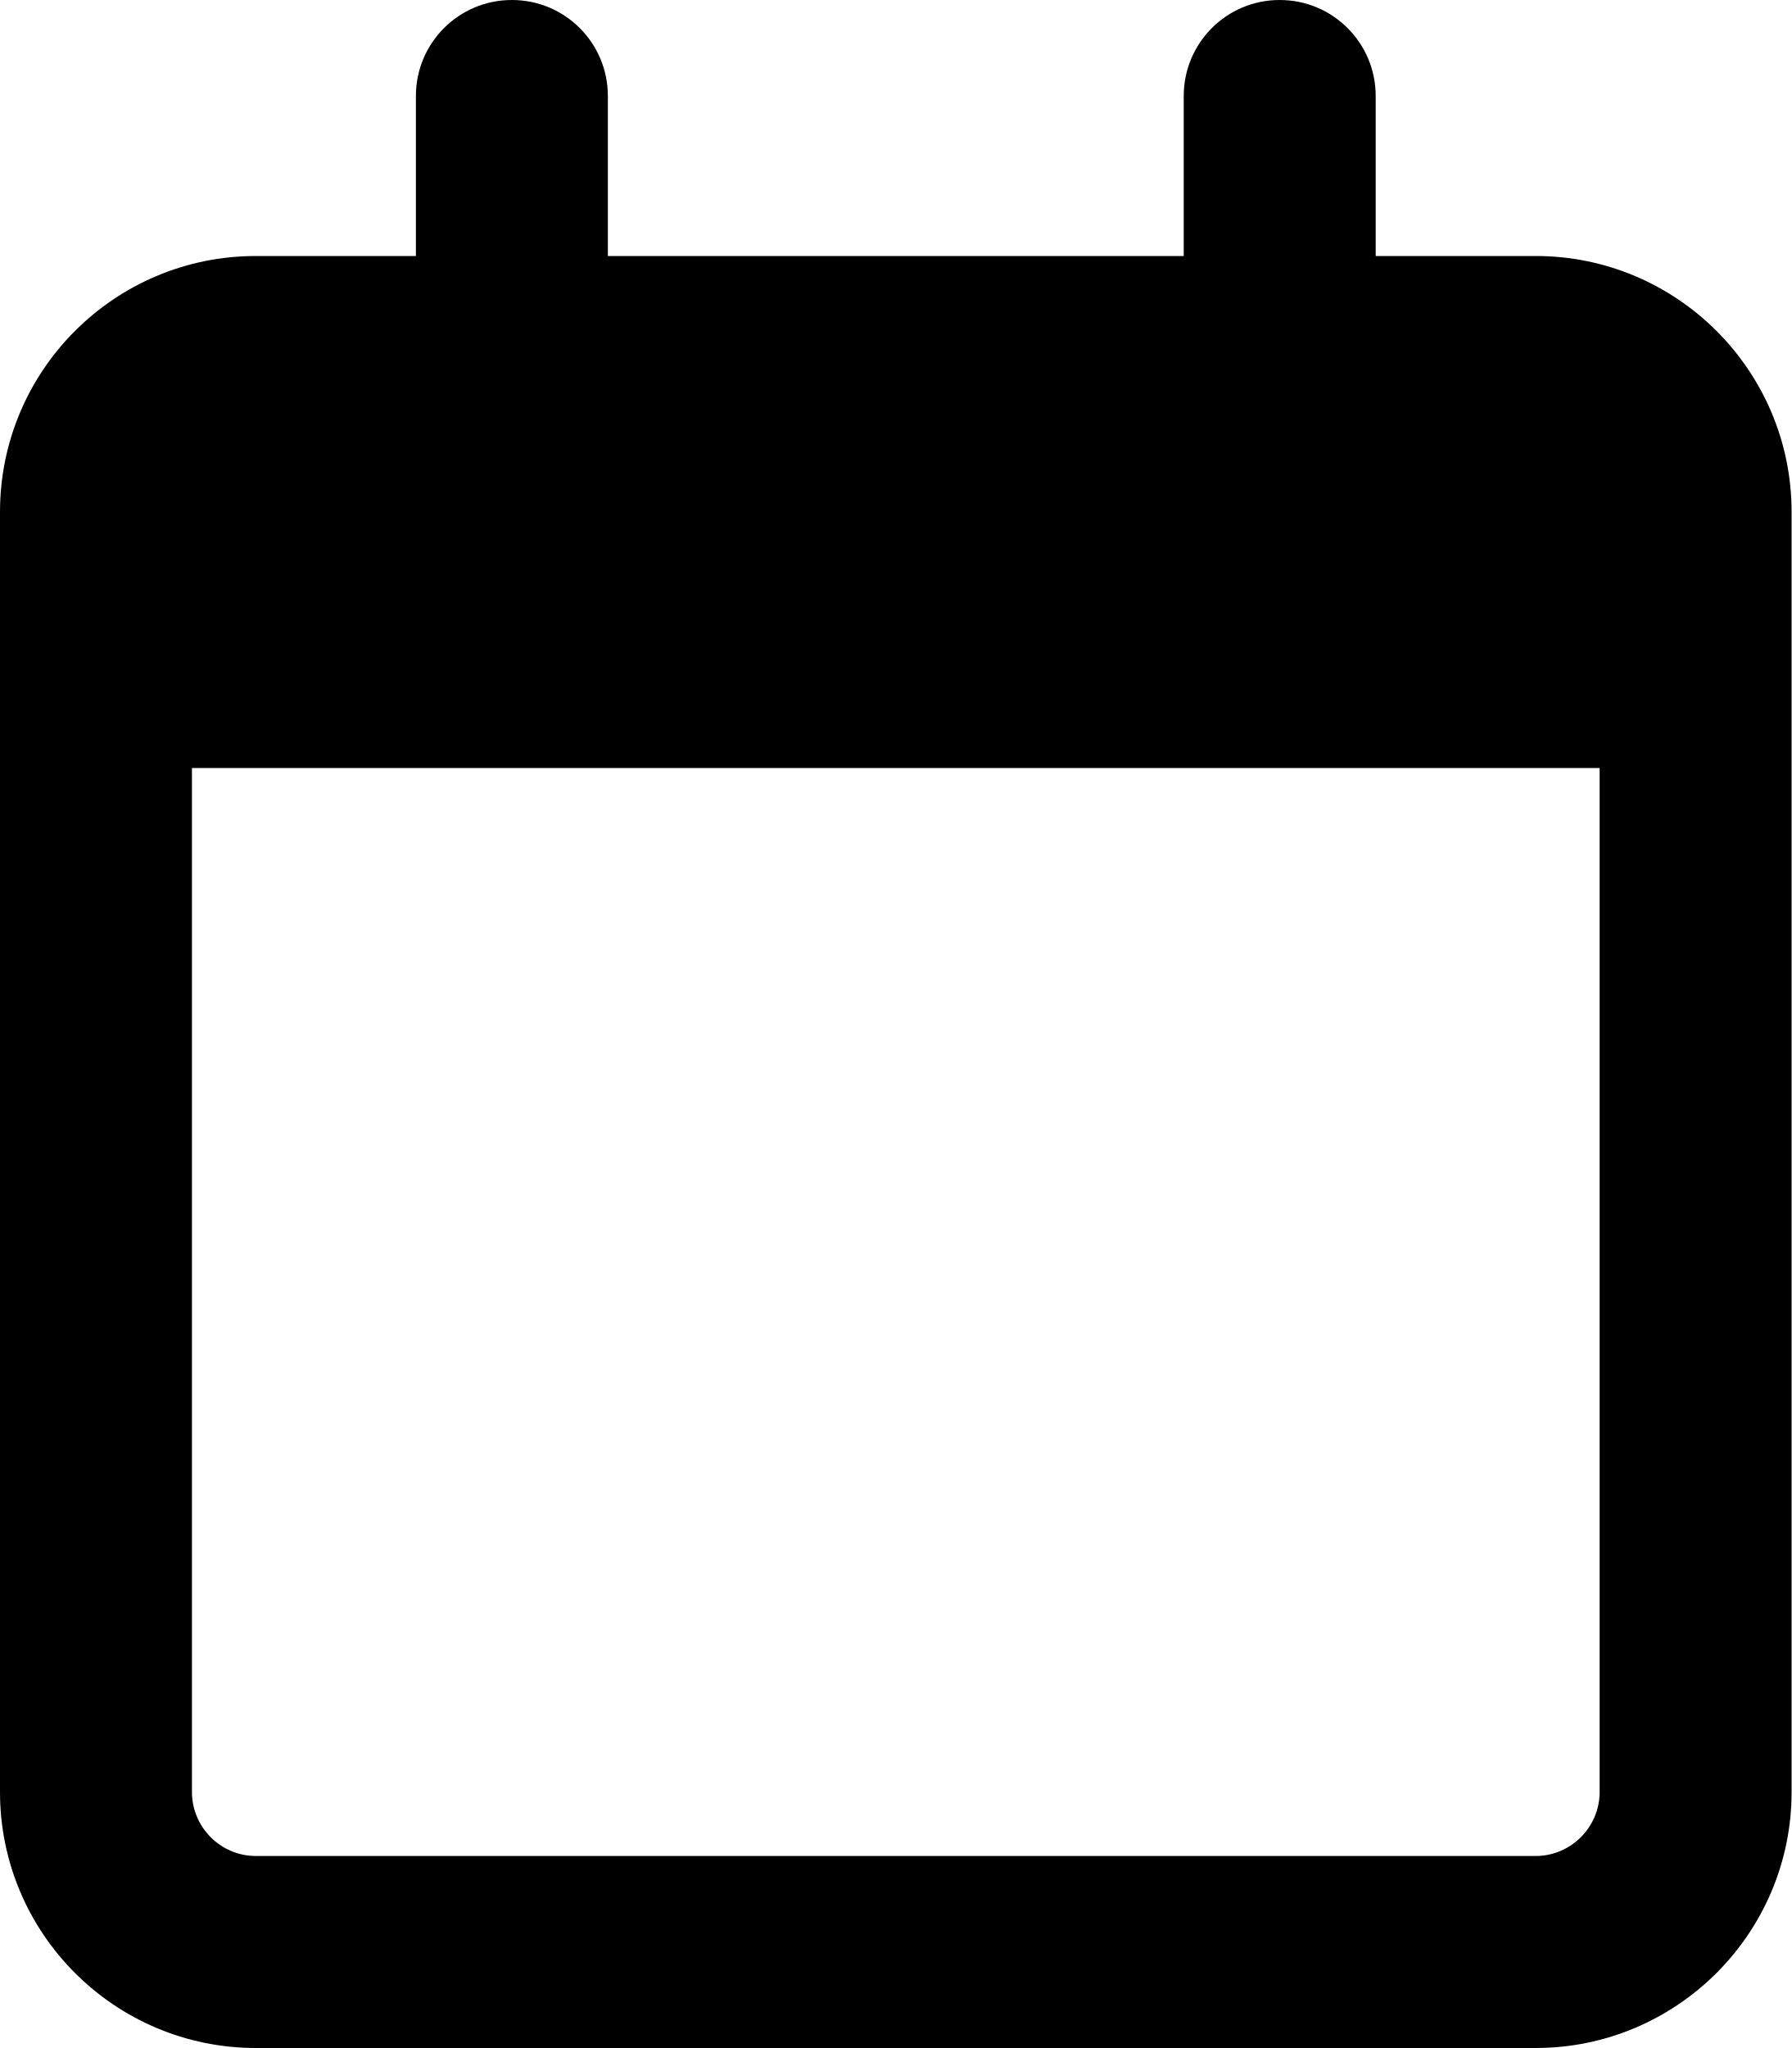
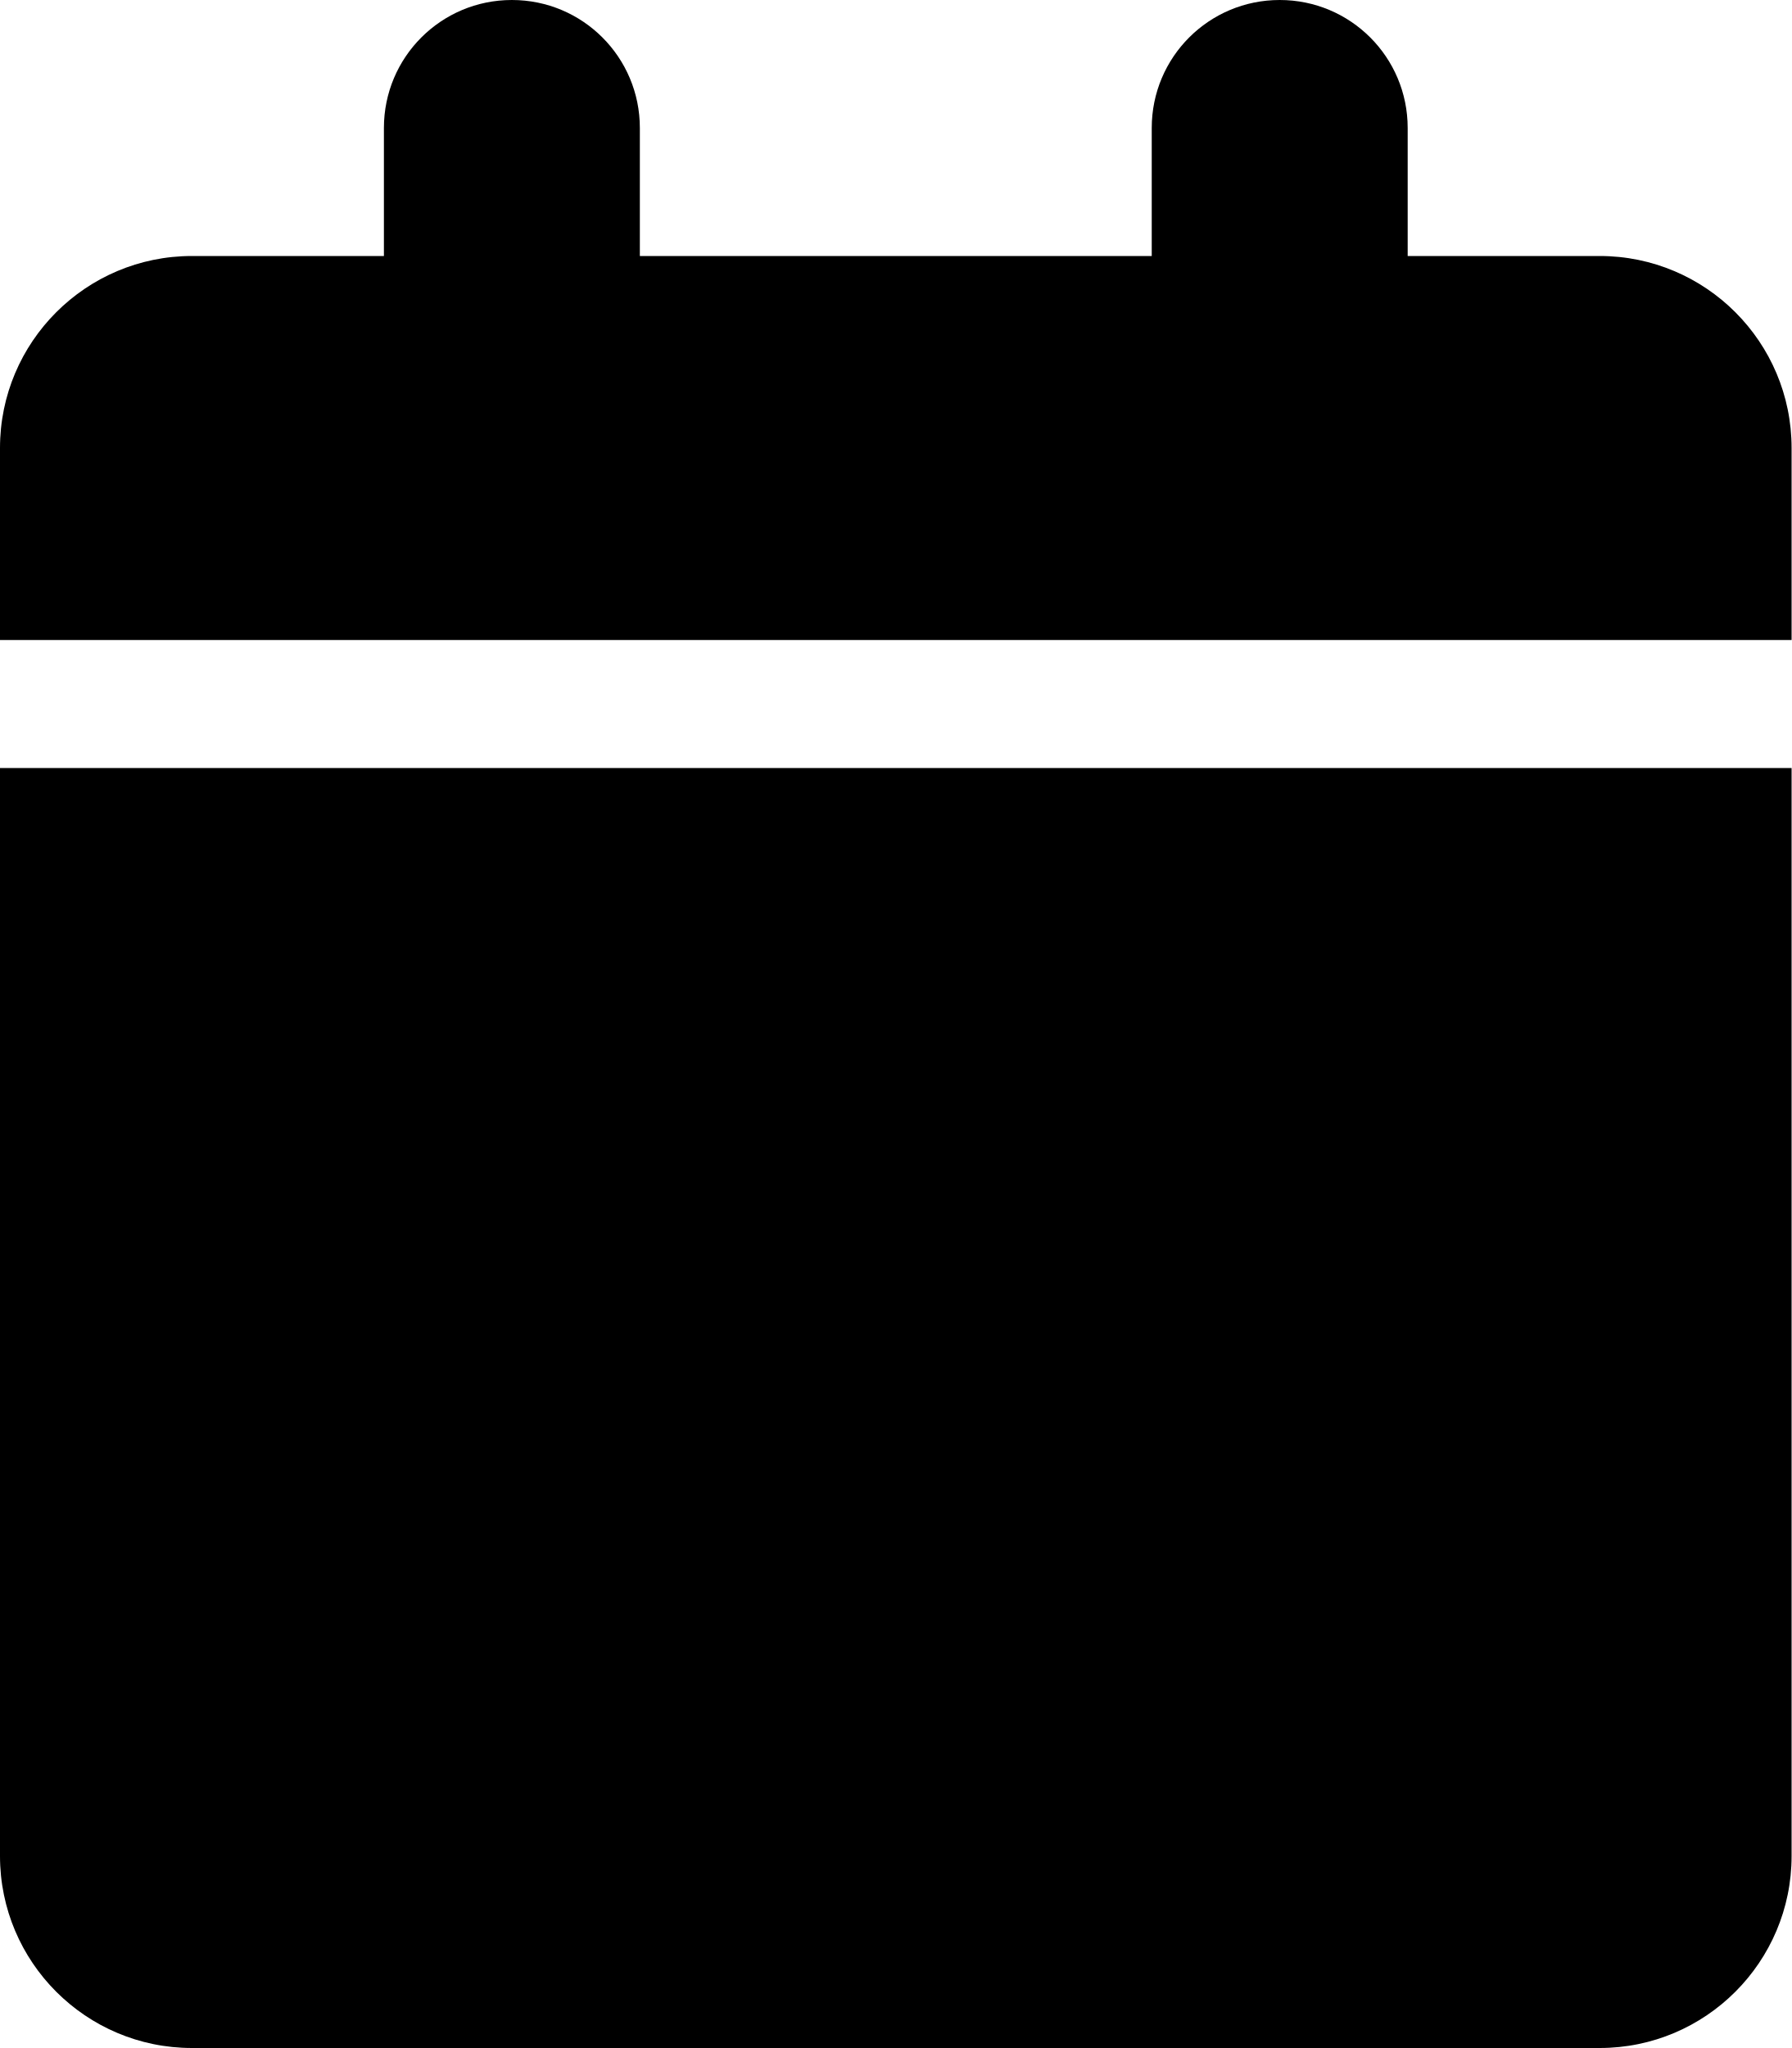
<svg xmlns="http://www.w3.org/2000/svg" viewBox="0 0 448 512">
-   <path d="M152 64H296V24C296 10.75 306.7 0 320 0C333.3 0 344 10.75 344 24V64H384C419.3 64 448 92.65 448 128V448C448 483.3 419.3 512 384 512H64C28.65 512 0 483.3 0 448V128C0 92.65 28.65 64 64 64H104V24C104 10.75 114.7 0 128 0C141.3 0 152 10.75 152 24V64zM48 448C48 456.8 55.16 464 64 464H384C392.8 464 400 456.8 400 448V192H48V448z" />
+   <path d="M96 32V64H48C21.5 64 0 85.5 0 112v48H448V112c0-26.5-21.5-48-48-48H352V32c0-17.7-14.3-32-32-32s-32 14.3-32 32V64H160V32c0-17.7-14.3-32-32-32S96 14.3 96 32zM448 192H0V464c0 26.5 21.5 48 48 48H400c26.5 0 48-21.5 48-48V192z" />
</svg>
